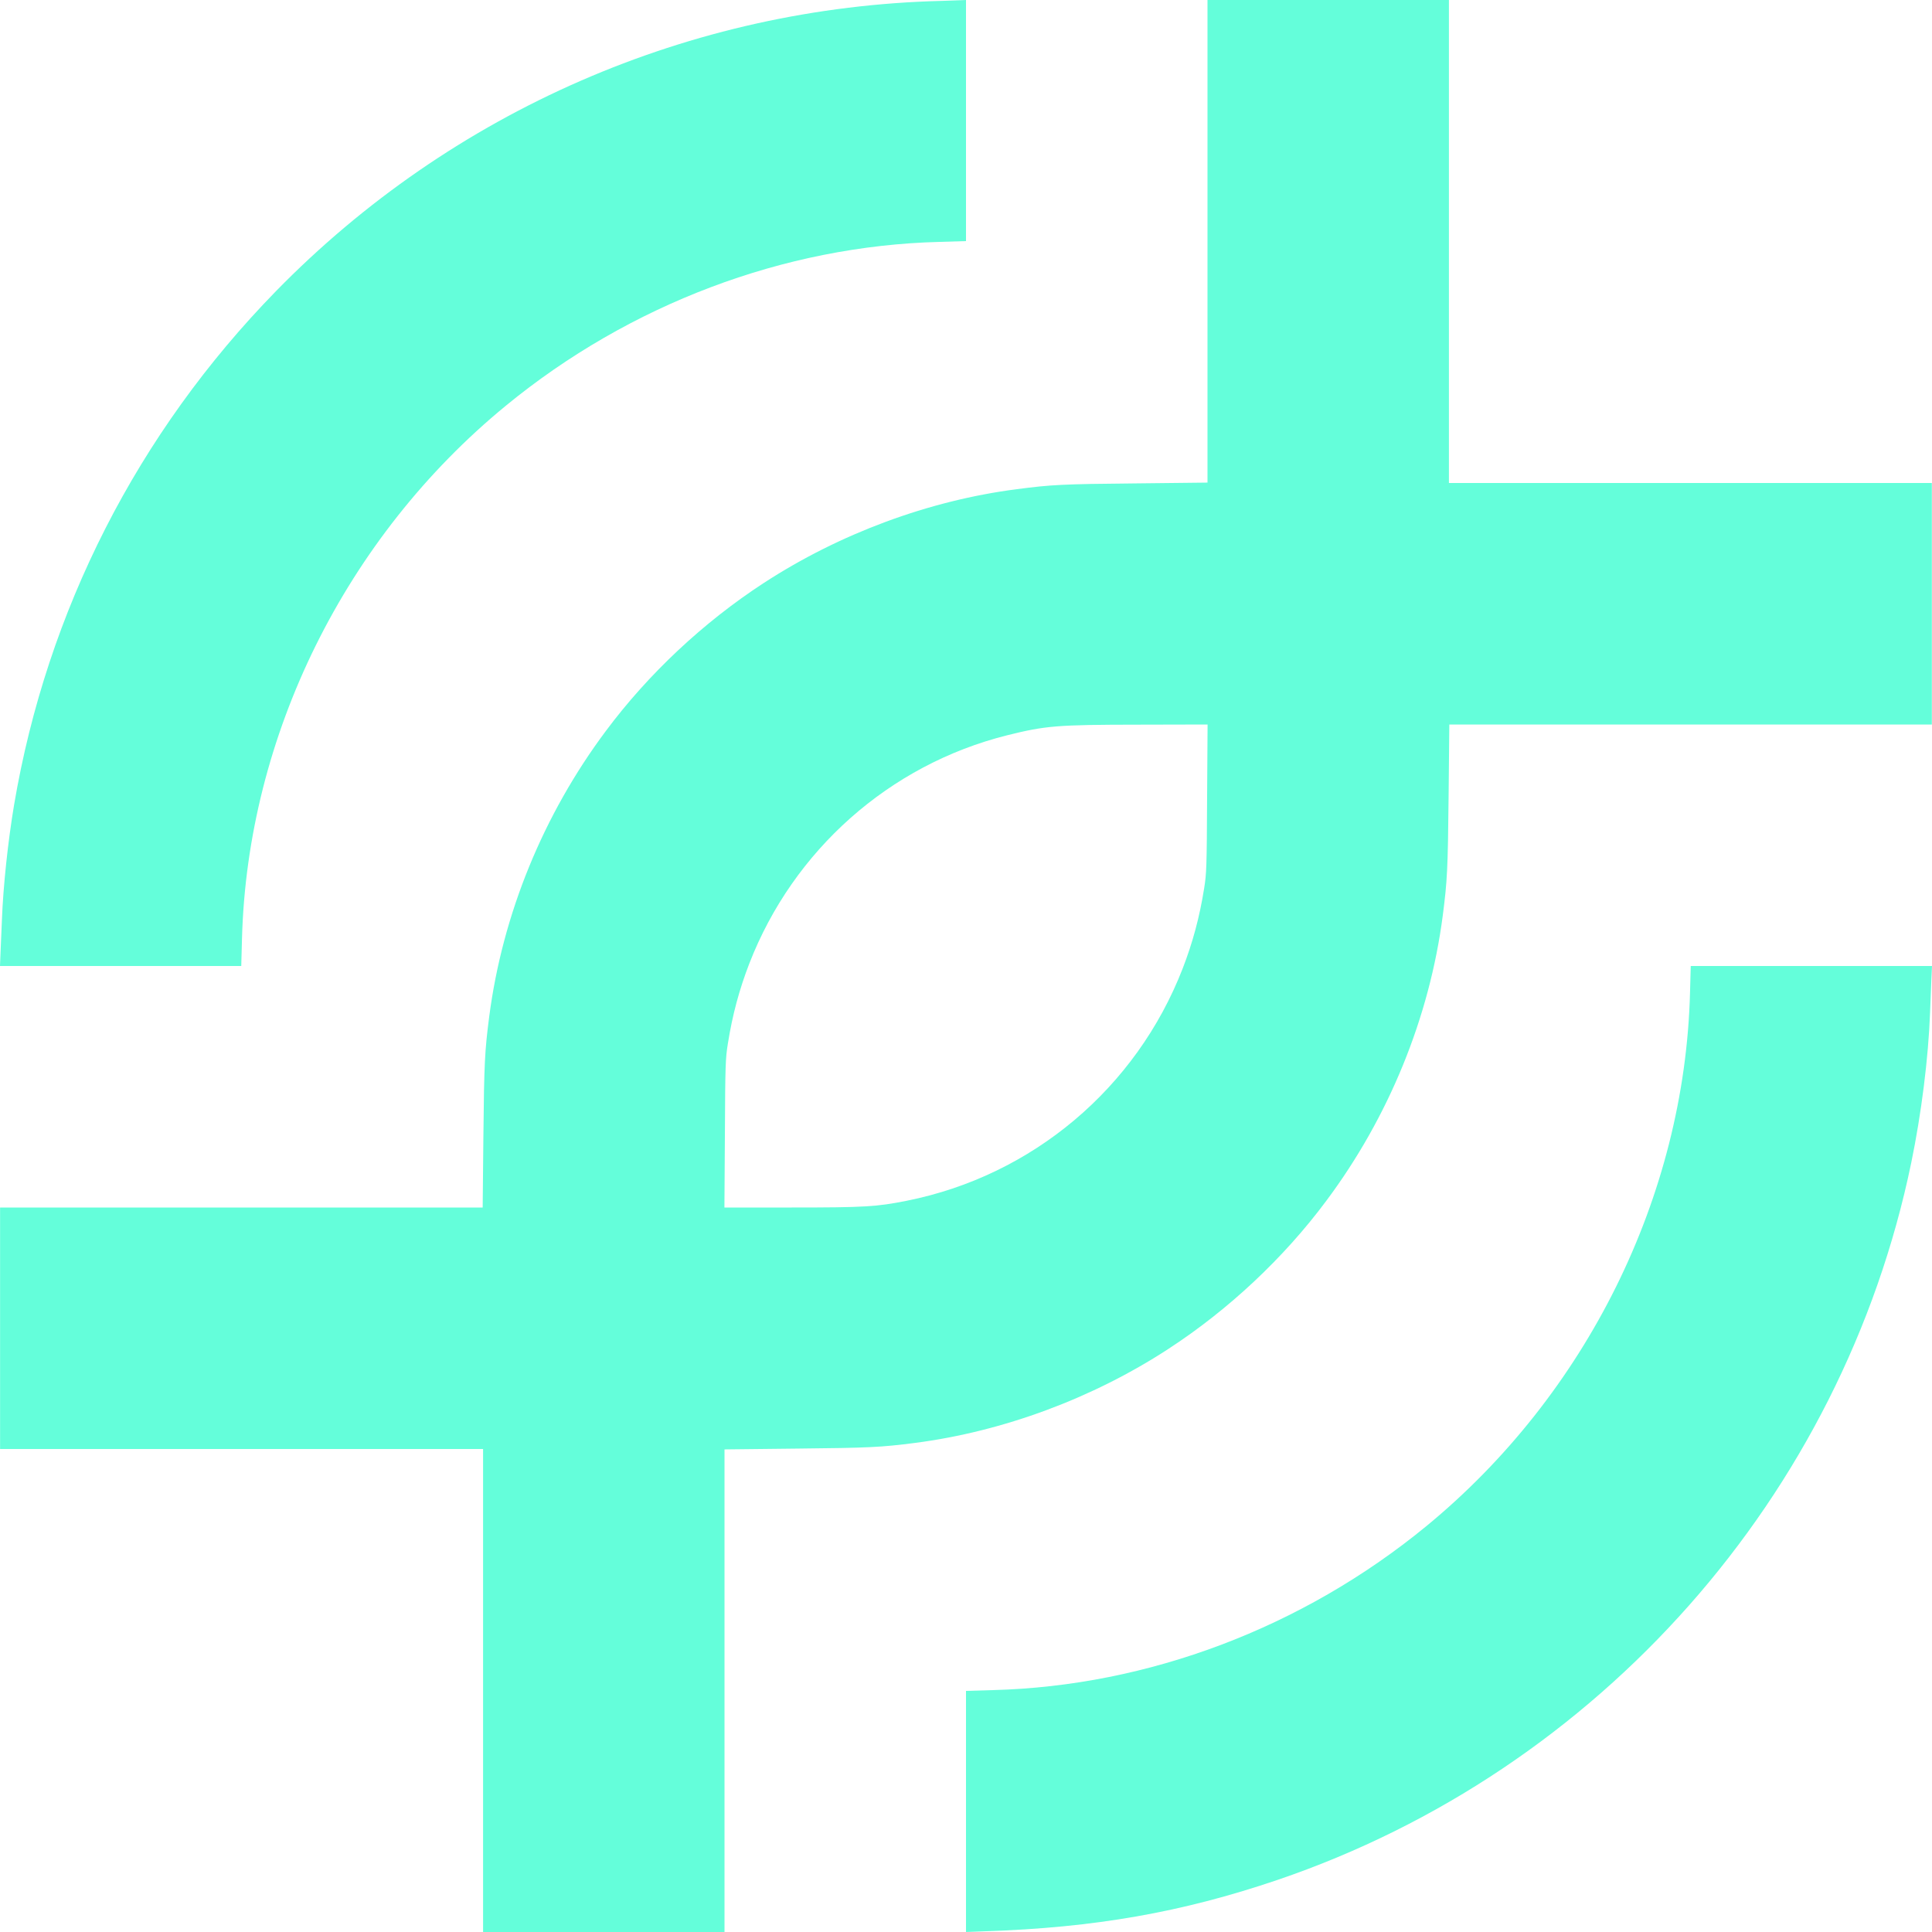
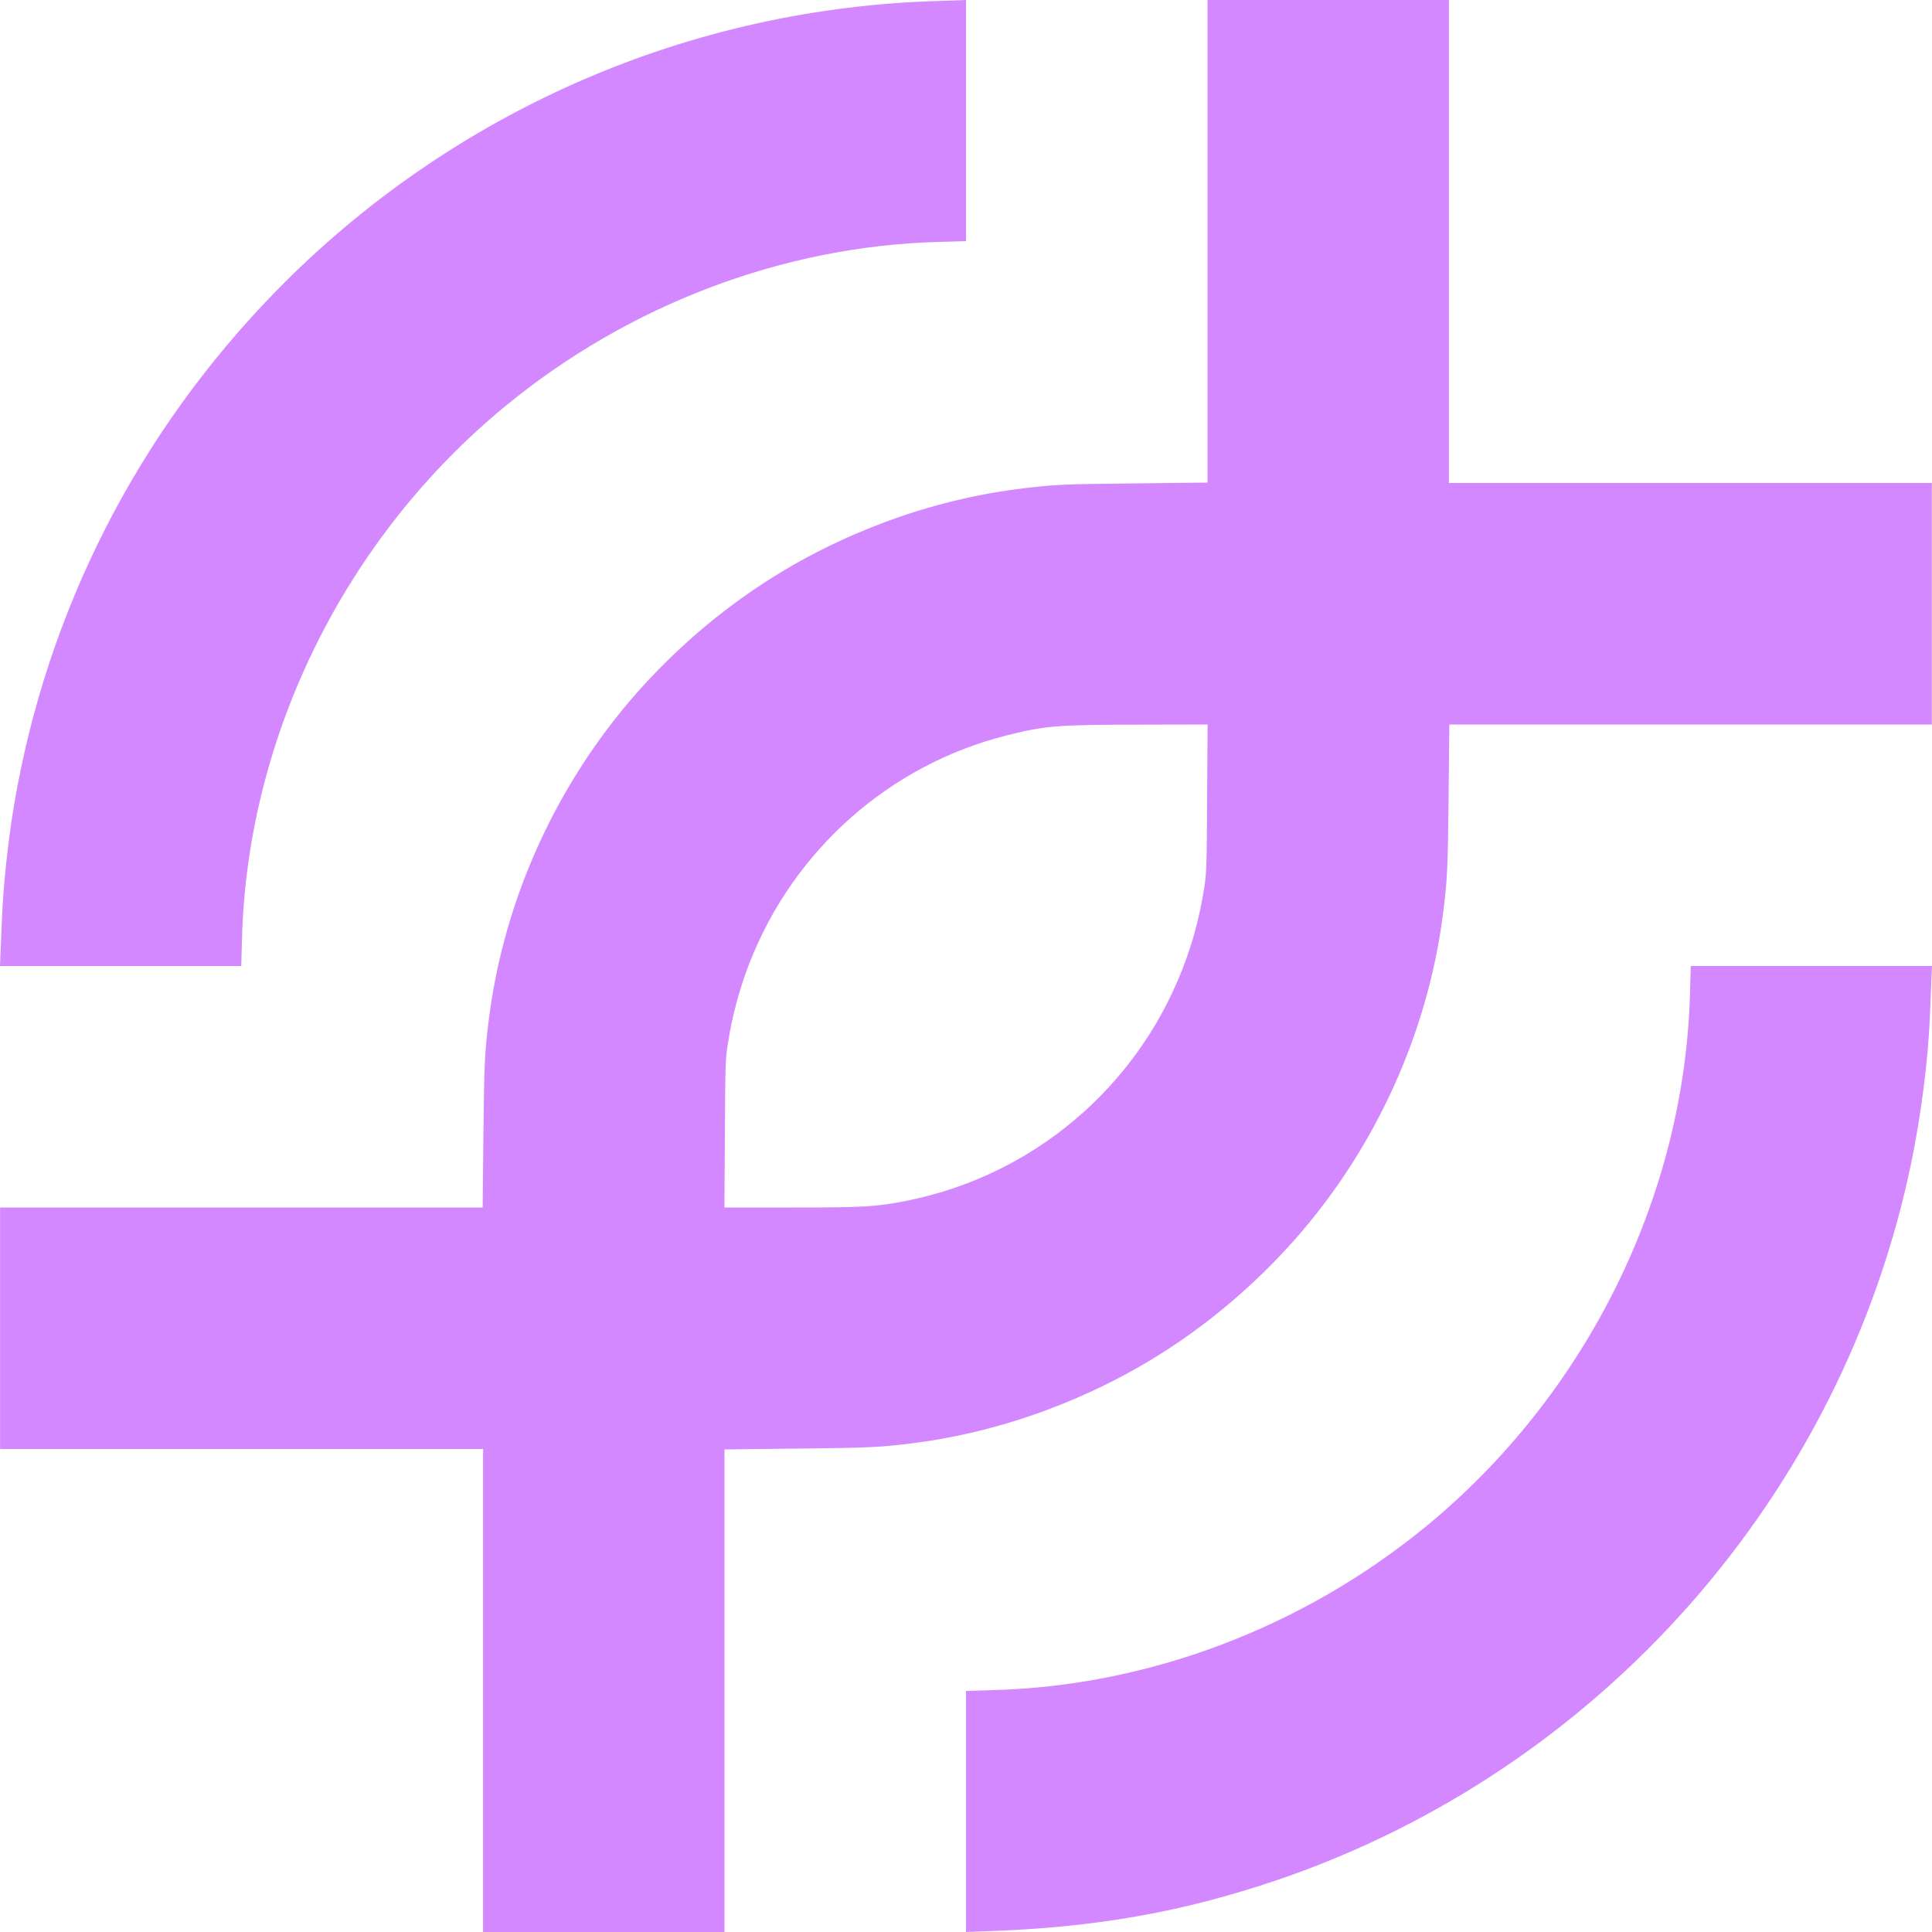
<svg xmlns="http://www.w3.org/2000/svg" width="24" height="24" viewBox="0 0 24 24" fill="none">
-   <path d="M11.7 0.011C8.577 0.088 5.615 1.38 3.429 3.616C1.71 5.376 0.583 7.587 0.175 9.998C0.099 10.452 0.04 11.004 0.024 11.422L0.007 11.823L0 12H2.997L3.006 11.665C3.072 9.139 4.292 6.673 6.286 5.038C7.82 3.78 9.738 3.055 11.667 3.005L12 2.995V0L11.93 0.003L11.7 0.011ZM15 0V5.995L14.104 6.005C13.203 6.013 13.057 6.021 12.63 6.077C11.537 6.218 10.427 6.63 9.488 7.242C8.741 7.728 8.054 8.371 7.525 9.082C6.748 10.122 6.242 11.36 6.077 12.63C6.022 13.056 6.014 13.201 6.005 14.103L5.996 15H0.001V18H6.001V24H9V18.005L9.897 17.995C10.797 17.986 10.943 17.979 11.37 17.924C12.463 17.782 13.573 17.37 14.512 16.758C15.259 16.272 15.946 15.629 16.475 14.918C17.252 13.878 17.758 12.64 17.923 11.37C17.978 10.944 17.986 10.799 17.995 9.896L18.004 9H23.998V6H17.999V0H15ZM14.995 9.918C14.991 10.767 14.988 10.852 14.958 11.037C14.901 11.396 14.815 11.712 14.692 12.03C14.115 13.518 12.825 14.604 11.265 14.916C10.89 14.991 10.739 15 9.836 15H8.999L9.005 14.081C9.009 13.233 9.012 13.148 9.042 12.963C9.099 12.604 9.185 12.288 9.308 11.97C9.855 10.56 11.049 9.501 12.507 9.135C12.987 9.015 13.129 9.003 14.142 9.002L15.001 9L14.995 9.918ZM20.994 12.333C20.928 14.861 19.707 17.326 17.714 18.962C16.18 20.22 14.262 20.945 12.335 20.995L12 21.005V24L12.237 23.991C13.6 23.946 14.682 23.756 15.867 23.354C19.869 21.993 22.886 18.581 23.742 14.445C23.868 13.835 23.955 13.145 23.976 12.578L23.992 12.175L24 12H21.003L20.994 12.333Z" fill="#64FEDA" />
+   <path d="M11.7 0.011C8.577 0.088 5.615 1.38 3.429 3.616C1.71 5.376 0.583 7.587 0.175 9.998C0.099 10.452 0.04 11.004 0.024 11.422L0.007 11.823L0 12H2.997L3.006 11.665C3.072 9.139 4.292 6.673 6.286 5.038C7.82 3.78 9.738 3.055 11.667 3.005L12 2.995V0L11.93 0.003L11.7 0.011ZM15 0V5.995L14.104 6.005C13.203 6.013 13.057 6.021 12.63 6.077C11.537 6.218 10.427 6.63 9.488 7.242C8.741 7.728 8.054 8.371 7.525 9.082C6.748 10.122 6.242 11.36 6.077 12.63C6.022 13.056 6.014 13.201 6.005 14.103L5.996 15H0.001V18H6.001V24H9V18.005L9.897 17.995C10.797 17.986 10.943 17.979 11.37 17.924C12.463 17.782 13.573 17.37 14.512 16.758C15.259 16.272 15.946 15.629 16.475 14.918C17.252 13.878 17.758 12.64 17.923 11.37C17.978 10.944 17.986 10.799 17.995 9.896L18.004 9H23.998V6H17.999V0H15ZM14.995 9.918C14.991 10.767 14.988 10.852 14.958 11.037C14.901 11.396 14.815 11.712 14.692 12.03C14.115 13.518 12.825 14.604 11.265 14.916C10.89 14.991 10.739 15 9.836 15H8.999L9.005 14.081C9.009 13.233 9.012 13.148 9.042 12.963C9.099 12.604 9.185 12.288 9.308 11.97C9.855 10.56 11.049 9.501 12.507 9.135C12.987 9.015 13.129 9.003 14.142 9.002L15.001 9L14.995 9.918ZM20.994 12.333C20.928 14.861 19.707 17.326 17.714 18.962C16.18 20.22 14.262 20.945 12.335 20.995L12 21.005V24L12.237 23.991C13.6 23.946 14.682 23.756 15.867 23.354C19.869 21.993 22.886 18.581 23.742 14.445C23.868 13.835 23.955 13.145 23.976 12.578L23.992 12.175L24 12H21.003L20.994 12.333Z" style="fill: rgb(211, 136, 255);" />
</svg>
